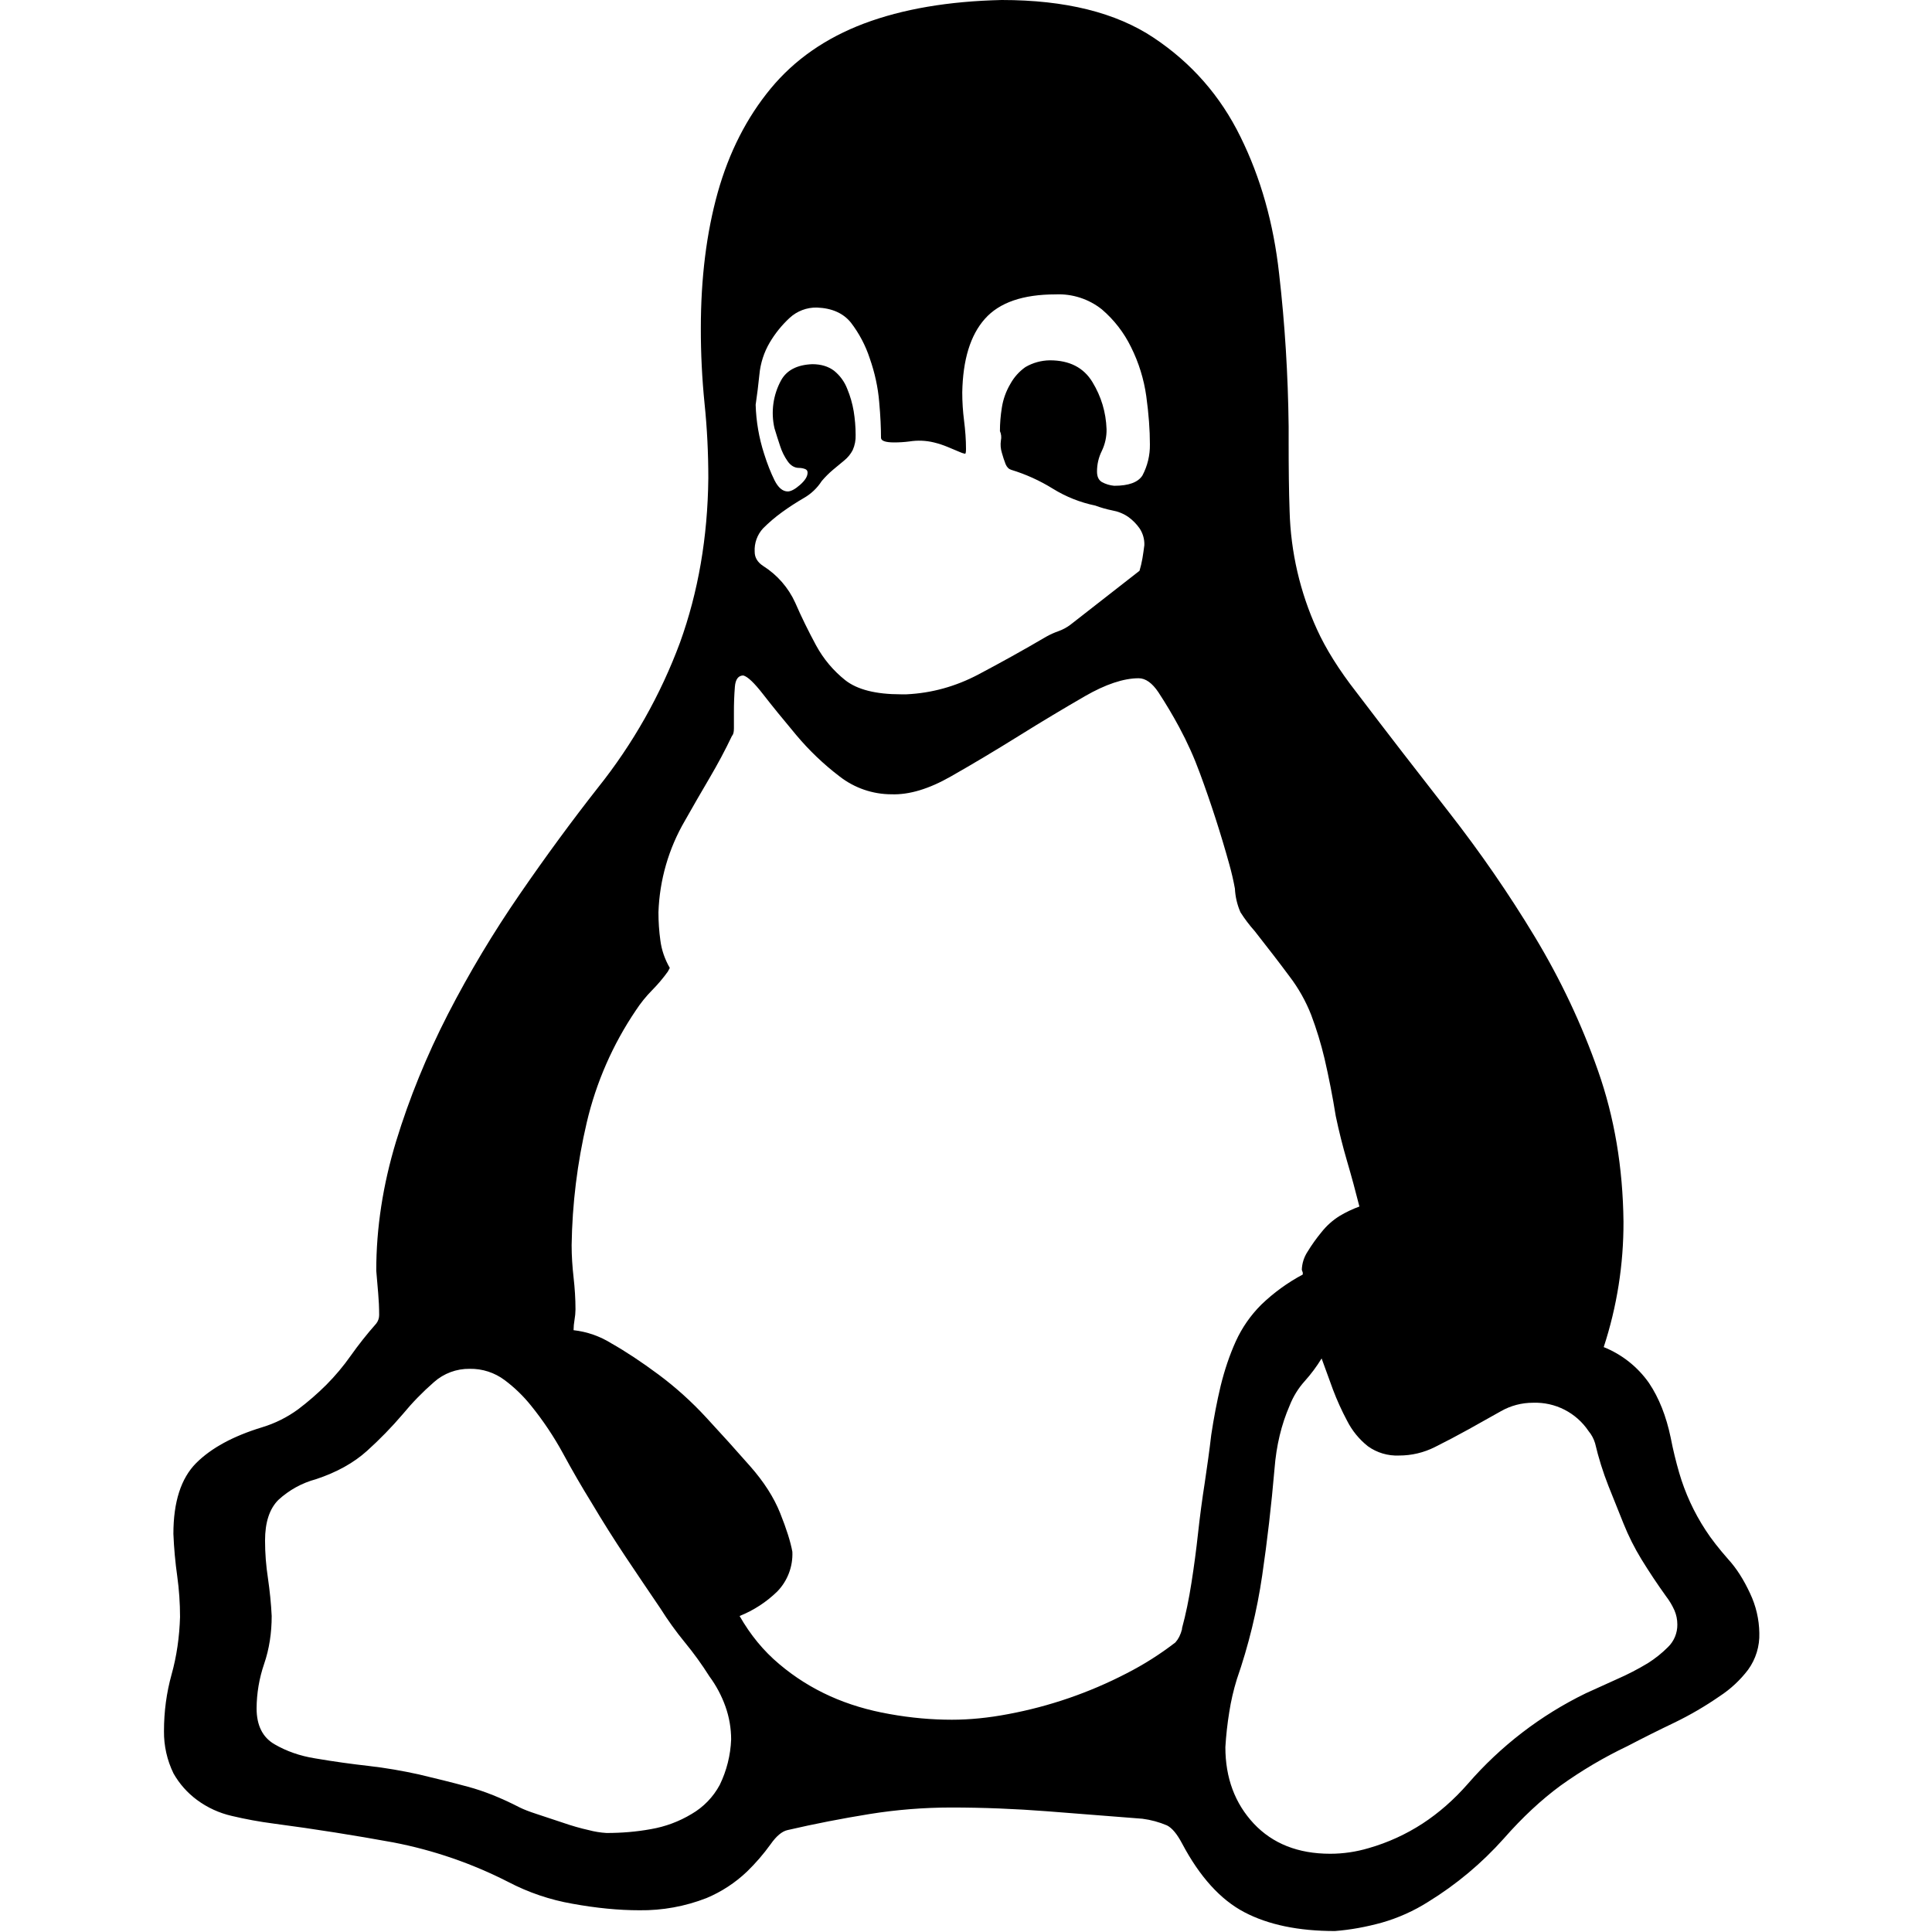
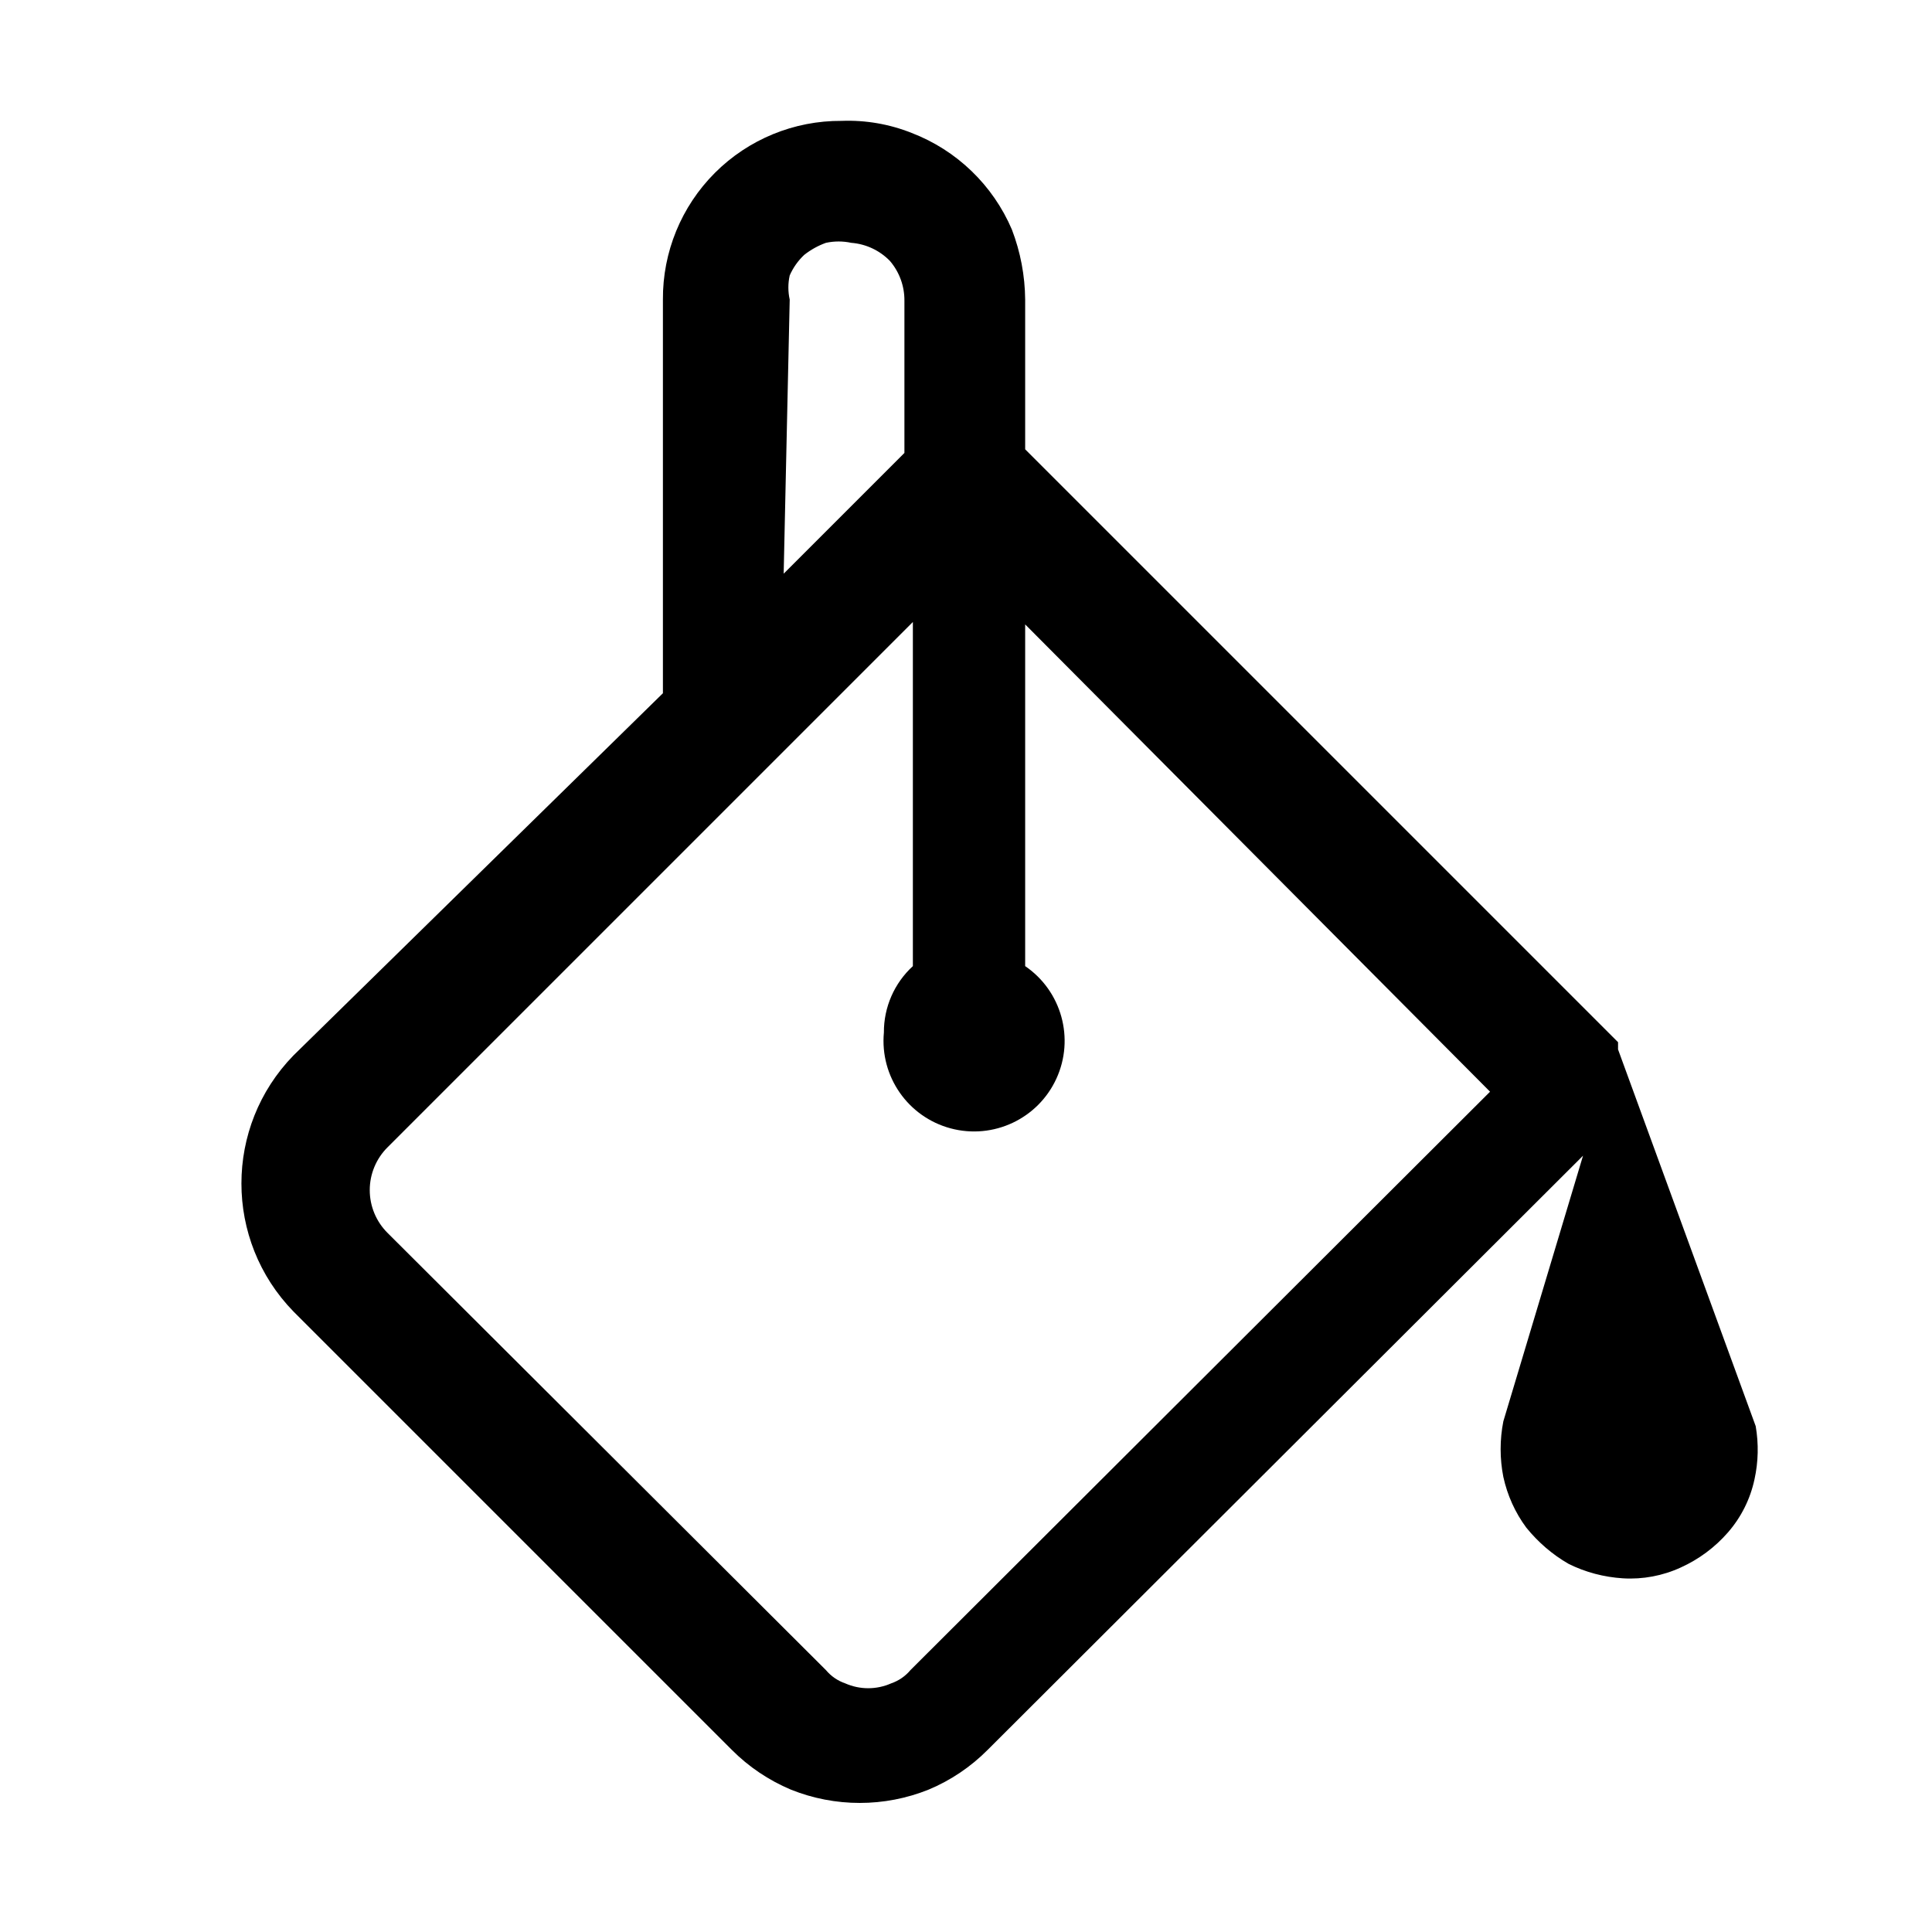
- <svg xmlns="http://www.w3.org/2000/svg" width="16" height="16" viewBox="0 0 16 16" fill="currentColor">
-   <path d="M13.281 11.156a.84.84 0 0 1 .375.297c.084.125.143.276.18.453.02.104.044.2.07.29a1.772 1.772 0 0 0 .219.476c.047.073.11.153.188.242.067.073.127.167.18.281a.793.793 0 0 1 .077.328.49.49 0 0 1-.093.305.944.944 0 0 1-.235.219c-.12.083-.245.156-.375.219-.13.062-.26.127-.39.195a3.624 3.624 0 0 0-.555.328c-.156.115-.313.26-.469.438a2.815 2.815 0 0 1-.625.523 1.471 1.471 0 0 1-.383.172c-.13.036-.26.06-.39.07-.302 0-.552-.052-.75-.156-.198-.104-.37-.294-.516-.57-.042-.079-.083-.128-.125-.149a.774.774 0 0 0-.203-.055L8.67 15c-.26-.02-.525-.031-.796-.031a4.28 4.28 0 0 0-.672.054c-.229.037-.456.081-.68.133-.046.01-.093.05-.14.117a1.7 1.7 0 0 1-.196.227 1.106 1.106 0 0 1-.335.219 1.475 1.475 0 0 1-.555.101c-.172 0-.357-.018-.555-.054a1.82 1.82 0 0 1-.531-.18 3.578 3.578 0 0 0-.953-.328c-.313-.057-.643-.11-.992-.156a3.392 3.392 0 0 1-.344-.063.774.774 0 0 1-.29-.133.705.705 0 0 1-.194-.219.78.78 0 0 1-.079-.351c0-.162.021-.318.063-.469.042-.15.065-.31.07-.476 0-.115-.008-.227-.023-.336a3.53 3.53 0 0 1-.032-.352c0-.265.063-.46.188-.586.125-.125.307-.224.547-.297a.99.99 0 0 0 .297-.148 2.27 2.27 0 0 0 .234-.203 1.86 1.86 0 0 0 .203-.242c.063-.089.133-.178.211-.266a.114.114 0 0 0 .024-.07c0-.063-.003-.123-.008-.18l-.016-.188c0-.354.055-.71.164-1.07.11-.36.253-.71.43-1.055a9.08 9.08 0 0 1 .594-.992c.218-.317.435-.612.648-.883a4.35 4.35 0 0 0 .68-1.203c.15-.416.229-.87.234-1.36 0-.207-.01-.413-.031-.616a6.122 6.122 0 0 1-.031-.625c0-.417.047-.792.14-1.125.094-.334.24-.62.438-.86s.456-.419.773-.539C7.474.075 7.854.01 8.296 0c.527 0 .946.104 1.259.313.312.208.552.481.718.82.167.338.274.716.32 1.133.048.416.074.838.079 1.265v.133c0 .214.002.404.008.57a2.527 2.527 0 0 0 .226.977c.073.161.182.336.328.523.25.329.506.66.766.993.26.333.497.677.71 1.03.214.355.389.725.524 1.11.136.386.206.802.211 1.25a3.3 3.3 0 0 1-.164 1.04zm-6.554-8.14c.072 0 .132.018.18.054a.357.357 0 0 1 .109.149.85.85 0 0 1 .054.187c.01.063.016.128.016.196a.282.282 0 0 1-.024.125.27.27 0 0 1-.07.086l-.094.078a.796.796 0 0 0-.093.093.428.428 0 0 1-.149.141 2.129 2.129 0 0 0-.18.117 1.31 1.31 0 0 0-.156.133.264.264 0 0 0-.07.195c0 .047.023.086.07.117a.704.704 0 0 1 .266.305c.052.12.11.237.172.352.062.114.143.21.242.289.099.078.253.117.46.117h.048c.208-.01.406-.065.594-.164.187-.099.375-.203.562-.313a.633.633 0 0 1 .102-.046.37.37 0 0 0 .101-.055l.57-.445a.926.926 0 0 0 .024-.102 2.75 2.75 0 0 0 .016-.11.236.236 0 0 0-.04-.14.4.4 0 0 0-.093-.094.34.34 0 0 0-.133-.054.909.909 0 0 1-.14-.04 1.083 1.083 0 0 1-.352-.14 1.457 1.457 0 0 0-.344-.156c-.02-.006-.036-.021-.047-.047a.983.983 0 0 1-.031-.094.23.23 0 0 1-.008-.102.126.126 0 0 0-.008-.078c0-.062.005-.127.016-.195a.551.551 0 0 1 .07-.195.417.417 0 0 1 .125-.14.411.411 0 0 1 .203-.056c.162 0 .279.06.352.18.073.12.112.25.117.39a.397.397 0 0 1-.039.18.379.379 0 0 0-.04.172c0 .042.014.07.04.086a.26.26 0 0 0 .102.031c.12 0 .197-.028.234-.085a.533.533 0 0 0 .062-.258c0-.12-.01-.253-.03-.399a1.32 1.32 0 0 0-.126-.406.969.969 0 0 0-.242-.313.574.574 0 0 0-.383-.124c-.27 0-.466.067-.586.203-.12.135-.182.338-.187.609 0 .078.005.156.015.234.01.079.016.157.016.235 0 .026-.003.039-.008.039a.218.218 0 0 1-.047-.016 4.263 4.263 0 0 1-.093-.039.774.774 0 0 0-.118-.039.514.514 0 0 0-.203-.008 1.007 1.007 0 0 1-.125.008c-.073 0-.11-.013-.11-.039 0-.078-.004-.177-.015-.297-.01-.12-.036-.24-.078-.36a.995.995 0 0 0-.156-.296c-.063-.078-.156-.12-.281-.125a.323.323 0 0 0-.227.086.905.905 0 0 0-.164.203.64.64 0 0 0-.086.266 5.4 5.4 0 0 1-.031.25 1.459 1.459 0 0 0 .07.406c.026.083.055.156.086.219.031.062.068.093.11.093.025 0 .06-.018.101-.054.042-.037.063-.07.063-.102 0-.016-.008-.026-.024-.031a.147.147 0 0 0-.047-.008c-.036 0-.068-.018-.094-.055a.468.468 0 0 1-.062-.125 5.144 5.144 0 0 1-.047-.148.564.564 0 0 1 .055-.398c.047-.084.133-.128.258-.133zM5.023 15.18c.125 0 .248-.01.368-.032a.97.97 0 0 0 .336-.125.614.614 0 0 0 .234-.242.943.943 0 0 0 .094-.375.816.816 0 0 0-.047-.273.963.963 0 0 0-.133-.25 2.763 2.763 0 0 0-.203-.281 2.763 2.763 0 0 1-.203-.282 62.93 62.93 0 0 1-.29-.43c-.093-.14-.187-.288-.28-.445a8.124 8.124 0 0 1-.235-.406 2.646 2.646 0 0 0-.266-.398 1.203 1.203 0 0 0-.218-.211.469.469 0 0 0-.29-.094.436.436 0 0 0-.296.11 2.26 2.26 0 0 0-.258.265 3.241 3.241 0 0 1-.297.305c-.11.099-.25.177-.422.234a.744.744 0 0 0-.312.172c-.073.073-.11.185-.11.336 0 .104.008.208.024.312.015.104.026.209.031.313 0 .14-.02.273-.063.398a1.157 1.157 0 0 0-.062.367c0 .141.05.24.148.297.1.058.211.097.336.117.157.027.305.047.446.063.14.016.278.04.414.07.135.032.27.065.406.102.135.036.279.094.43.172.03.015.078.034.14.054l.211.07c.078.027.151.048.219.063a.741.741 0 0 0 .148.024zm2.86-.938c.146 0 .302-.015.469-.047a3.54 3.54 0 0 0 .976-.336 2.59 2.59 0 0 0 .406-.257.222.222 0 0 0 .032-.047.305.305 0 0 0 .023-.063v-.008c.031-.114.057-.24.078-.375a8.63 8.63 0 0 0 .055-.414 8.98 8.98 0 0 1 .055-.414c.02-.135.039-.268.054-.398.021-.14.047-.276.078-.406.032-.13.073-.253.125-.368a1.03 1.03 0 0 1 .211-.304 1.54 1.54 0 0 1 .344-.25v-.016l-.008-.023a.29.29 0 0 1 .047-.149 1.4 1.4 0 0 1 .117-.164.582.582 0 0 1 .149-.133.946.946 0 0 1 .164-.078 9.837 9.837 0 0 0-.102-.375 4.938 4.938 0 0 1-.094-.375 7.126 7.126 0 0 0-.093-.476 2.954 2.954 0 0 0-.11-.36 1.317 1.317 0 0 0-.18-.32c-.077-.104-.174-.23-.288-.375a1.189 1.189 0 0 1-.118-.156.555.555 0 0 1-.046-.196 2.206 2.206 0 0 0-.047-.203 9.48 9.48 0 0 0-.242-.75 2.91 2.91 0 0 0-.172-.383 3.87 3.87 0 0 0-.172-.289c-.052-.078-.107-.117-.164-.117-.125 0-.274.05-.446.149-.171.099-.354.208-.546.328-.193.12-.38.232-.563.336-.182.104-.346.153-.492.148a.7.7 0 0 1-.43-.148 2.236 2.236 0 0 1-.36-.344c-.109-.13-.2-.242-.273-.336-.073-.094-.127-.146-.164-.156-.041 0-.065.031-.07.093a2.56 2.56 0 0 0-.008.211v.133c0 .032-.005.052-.016.063-.057.12-.12.237-.187.351-.068.115-.135.232-.203.352a1.611 1.611 0 0 0-.219.758c0 .078.005.156.016.234.01.078.036.154.078.227l-.016.03a1.31 1.31 0 0 1-.133.157 1.072 1.072 0 0 0-.132.164 2.796 2.796 0 0 0-.407.93c-.078.333-.12.672-.125 1.015 0 .089.006.178.016.266.01.089.016.177.016.266a.526.526 0 0 1-.008.086.525.525 0 0 0-.008.086.75.75 0 0 1 .313.109c.12.068.25.154.39.258.14.104.274.224.399.36.125.135.244.267.359.398.115.13.198.26.25.39.052.13.086.237.101.32a.444.444 0 0 1-.125.329.955.955 0 0 1-.312.203c.089.156.198.289.328.398.13.11.271.198.422.266.151.068.315.117.492.148.177.032.35.047.516.047zm3.133 1.11c.109 0 .216-.016.32-.047a1.65 1.65 0 0 0 .445-.203c.136-.089.26-.198.375-.329a3.07 3.07 0 0 1 .977-.75l.258-.117a2.18 2.18 0 0 0 .257-.133.962.962 0 0 0 .165-.132.256.256 0 0 0 .078-.188.295.295 0 0 0-.024-.117.58.58 0 0 0-.07-.117 5.136 5.136 0 0 1-.203-.305 1.978 1.978 0 0 1-.149-.297l-.125-.312a2.558 2.558 0 0 1-.11-.352.28.28 0 0 0-.054-.101.53.53 0 0 0-.46-.235.533.533 0 0 0-.266.07l-.266.149a7.335 7.335 0 0 1-.281.148.656.656 0 0 1-.297.07.411.411 0 0 1-.258-.077.636.636 0 0 1-.172-.211 2.218 2.218 0 0 1-.117-.258l-.094-.258a1.26 1.26 0 0 1-.14.188.666.666 0 0 0-.125.203c-.068.156-.11.33-.125.523-.026.302-.06.596-.102.883a4.7 4.7 0 0 1-.21.86 1.914 1.914 0 0 0-.063.273 2.88 2.88 0 0 0-.032.289c0 .255.079.466.235.633.156.166.367.25.633.25z" />
+ <svg xmlns="http://www.w3.org/2000/svg" width="16" height="16" fill="currentColor">
+   <path d="M14.54 11.811l-1.14-3.12v-.06l-4.91-4.91v-1.24a1.66 1.66 0 0 0-.11-.58 1.48 1.48 0 0 0-.83-.8 1.42 1.42 0 0 0-.58-.1 1.47 1.47 0 0 0-1.48 1.48v3.26l-3.06 3a1.52 1.52 0 0 0 0 2.12l3.63 3.63c.14.141.307.253.49.33a1.53 1.53 0 0 0 1.14 0 1.51 1.51 0 0 0 .49-.33l4.93-4.92-.66 2.2a1.19 1.19 0 0 0 0 .46c.033.152.098.296.19.42.098.121.216.223.35.3.14.07.294.11.45.12a1 1 0 0 0 .48-.09 1.14 1.14 0 0 0 .39-.29.98.98 0 0 0 .22-.44c.032-.145.035-.294.01-.44zm-8-9.33a.46.46 0 0 1 0-.2.52.52 0 0 1 .12-.17.64.64 0 0 1 .18-.1.5.5 0 0 1 .21 0 .5.5 0 0 1 .32.15.5.5 0 0 1 .12.33v1.26l-1 1 .05-2.27zm1 11.35a.36.36 0 0 1-.16.11.47.47 0 0 1-.38 0 .361.361 0 0 1-.16-.11l-3.63-3.62a.5.5 0 0 1 0-.71l4.35-4.35v2.85a.74.74 0 0 0-.24.55.75.75 0 1 0 1.17-.55v-2.83l3.85 3.87-4.8 4.79z" />
</svg>
